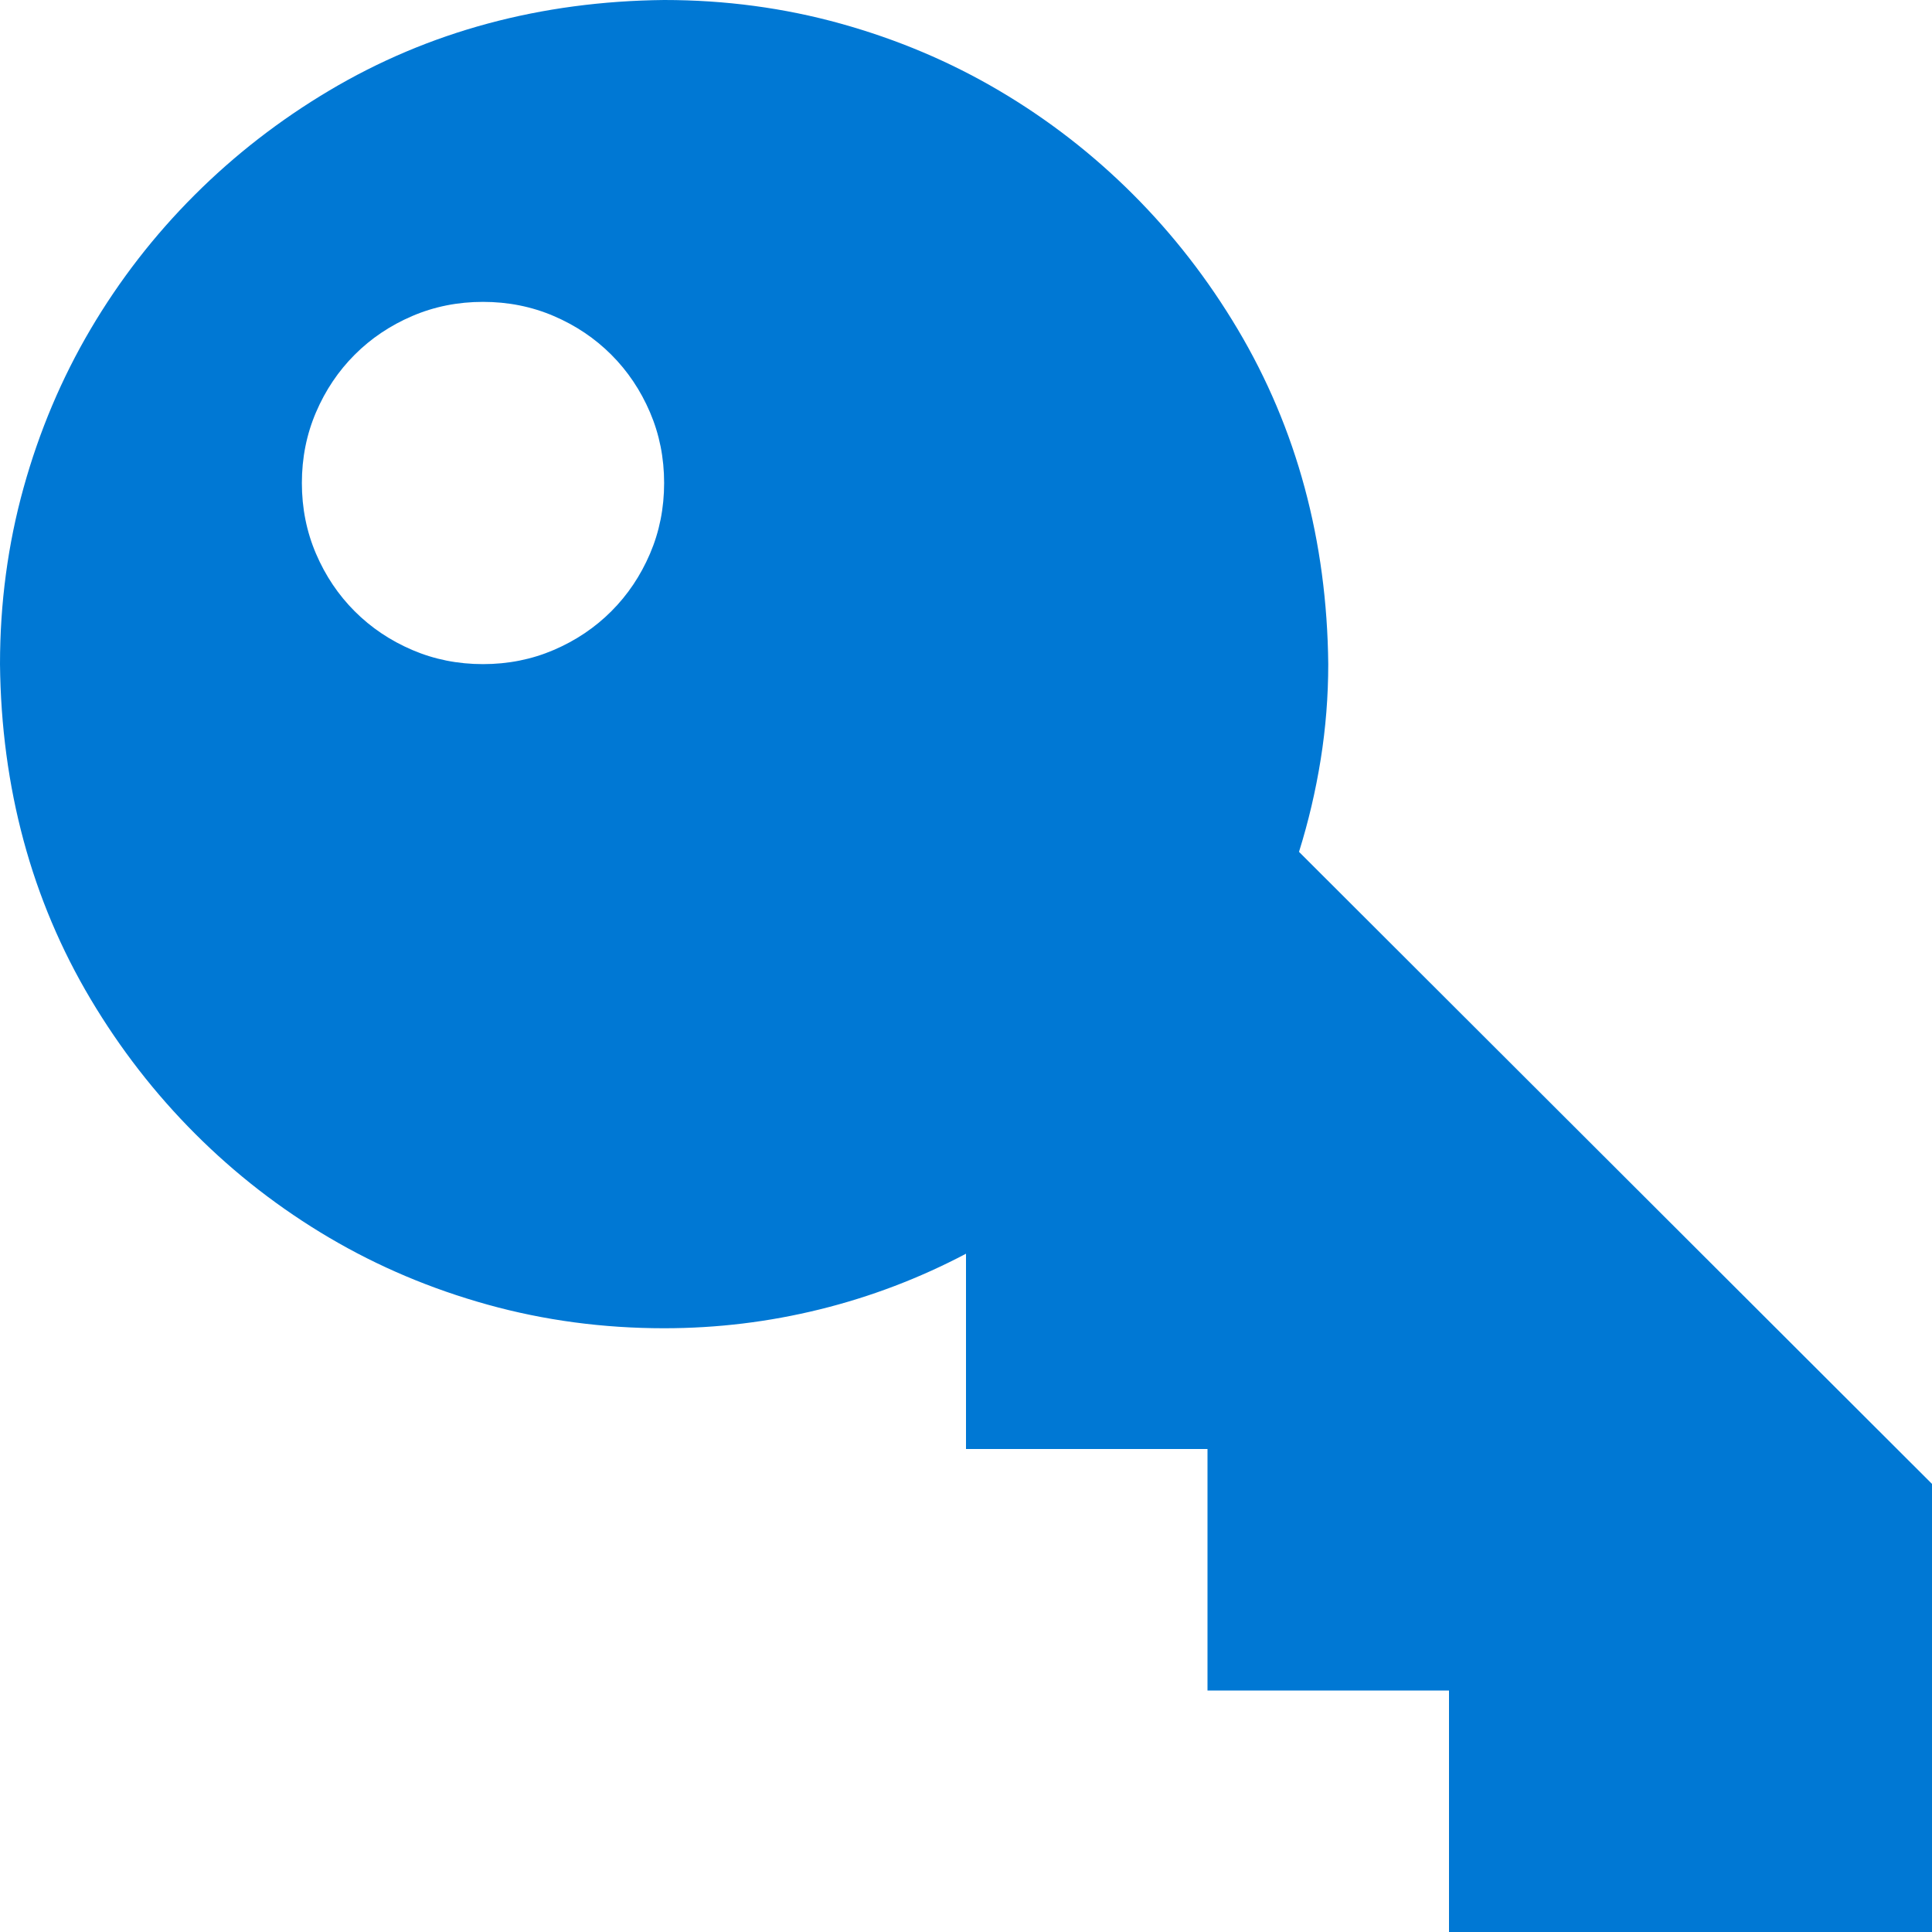
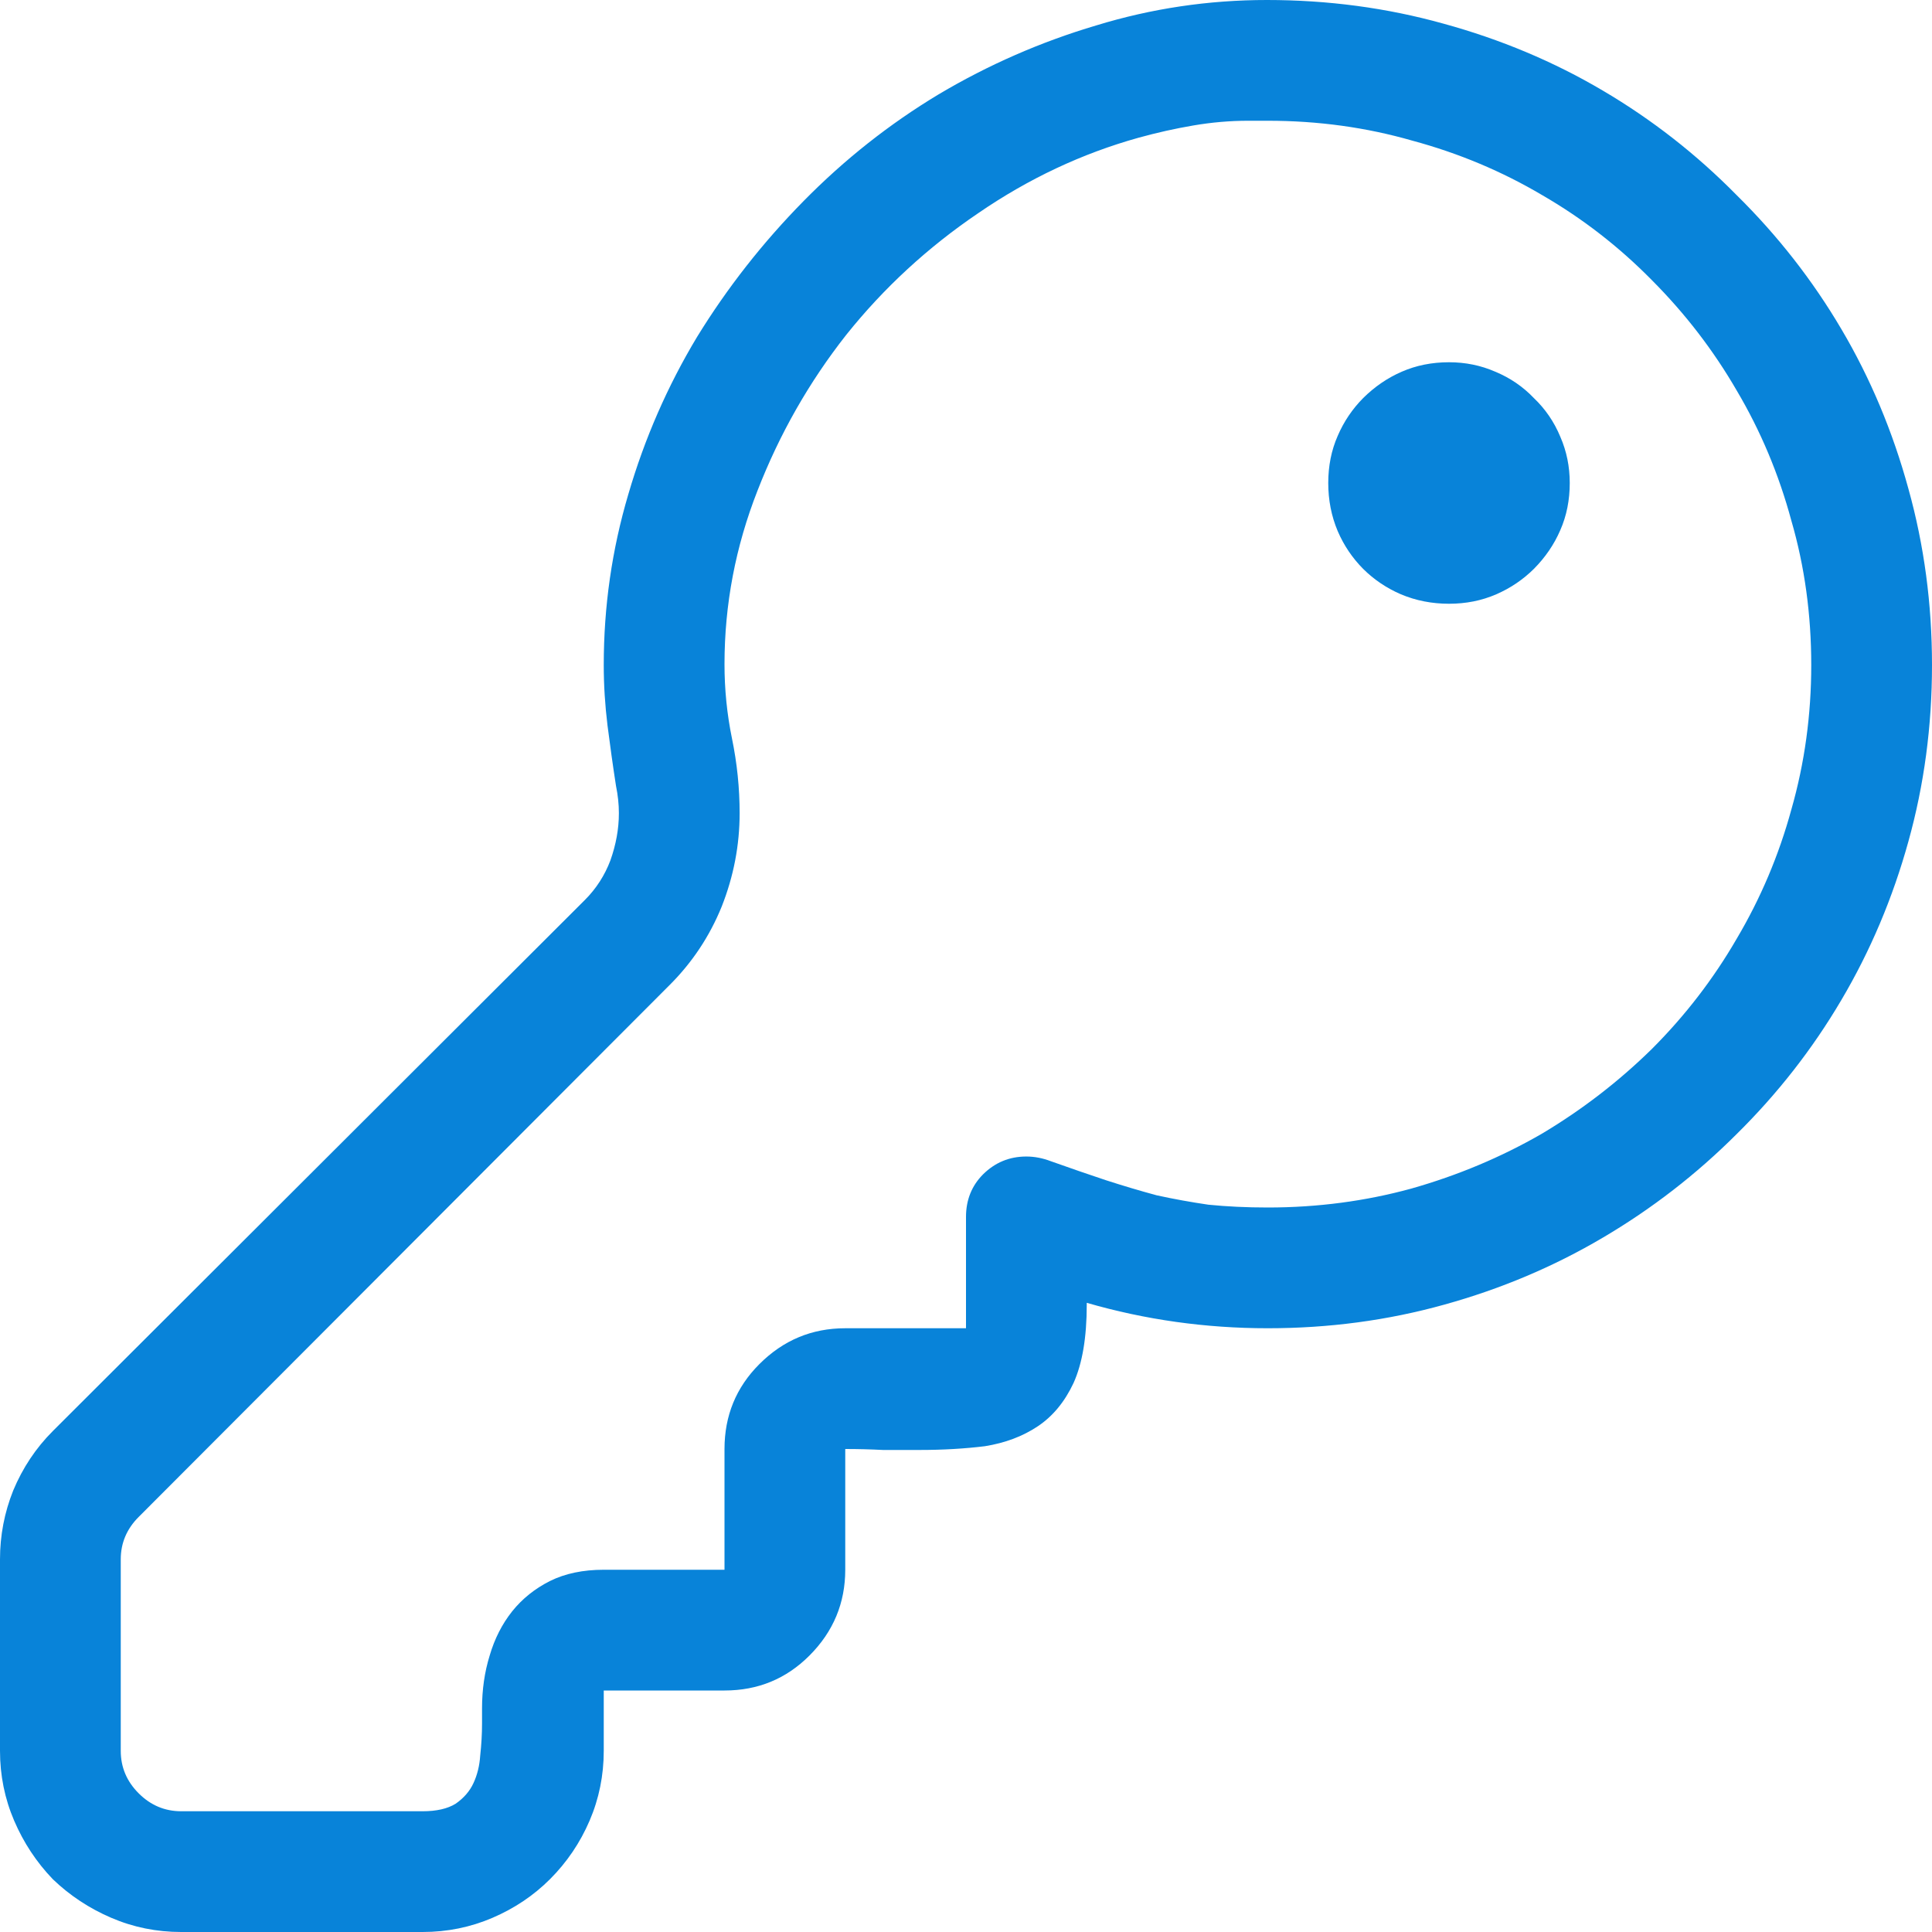
- <svg xmlns="http://www.w3.org/2000/svg" viewBox="0 0 2048 2048" width="18" height="18">
-   <path d="M2048 1573v475h-512v-256h-256v-256h-256v-207q-74 39-155 59t-165 20q-97 0-187-25t-168-71-142-110-111-143-71-168T0 704q0-97 25-187t71-168 110-142T349 96t168-71T704 0q97 0 187 25t168 71 142 110 111 143 71 168 25 187q0 51-8 101t-23 98l671 670zM512 704q40 0 75-15t61-41 41-61 15-75q0-40-15-75t-41-61-61-41-75-15q-40 0-75 15t-61 41-41 61-15 75q0 40 15 75t41 61 61 41 75 15z" fill="#0078D4" />
+ <svg xmlns="http://www.w3.org/2000/svg" width="18" height="18" viewBox="0 0 18 18" fill="none">
+   <path d="M1.688 18C1.459 18 1.242 17.956 1.037 17.868C0.832 17.78 0.65 17.66 0.492 17.508C0.34 17.35 0.22 17.168 0.132 16.963C0.044 16.758 0 16.541 0 16.312V14.528C0 14.306 0.041 14.092 0.123 13.887C0.211 13.676 0.334 13.491 0.492 13.333L5.449 8.385C5.555 8.279 5.634 8.156 5.687 8.016C5.739 7.869 5.766 7.723 5.766 7.576C5.766 7.494 5.757 7.409 5.739 7.321C5.71 7.134 5.684 6.946 5.66 6.759C5.637 6.571 5.625 6.384 5.625 6.196C5.625 5.651 5.701 5.121 5.854 4.605C6.006 4.084 6.22 3.595 6.495 3.138C6.776 2.681 7.107 2.259 7.488 1.872C7.869 1.485 8.288 1.154 8.745 0.879C9.208 0.604 9.697 0.39 10.213 0.237C10.729 0.079 11.259 0 11.804 0C12.372 0 12.92 0.073 13.447 0.22C13.98 0.366 14.476 0.574 14.933 0.844C15.39 1.113 15.806 1.438 16.181 1.819C16.561 2.194 16.887 2.61 17.156 3.067C17.426 3.524 17.634 4.02 17.78 4.553C17.927 5.08 18 5.628 18 6.196C18 6.765 17.927 7.312 17.78 7.84C17.634 8.367 17.426 8.859 17.156 9.316C16.887 9.773 16.561 10.19 16.181 10.565C15.806 10.94 15.39 11.262 14.933 11.531C14.476 11.801 13.983 12.009 13.456 12.155C12.929 12.302 12.381 12.375 11.812 12.375C11.232 12.375 10.67 12.296 10.125 12.138V12.155C10.125 12.46 10.084 12.703 10.002 12.885C9.92 13.06 9.809 13.195 9.668 13.289C9.527 13.383 9.363 13.444 9.176 13.474C8.988 13.497 8.786 13.509 8.569 13.509C8.458 13.509 8.344 13.509 8.227 13.509C8.109 13.503 7.992 13.5 7.875 13.5V14.625C7.875 14.935 7.764 15.202 7.541 15.425C7.324 15.642 7.061 15.75 6.75 15.75H5.625V16.312C5.625 16.541 5.581 16.758 5.493 16.963C5.405 17.168 5.282 17.35 5.124 17.508C4.972 17.66 4.793 17.78 4.588 17.868C4.383 17.956 4.166 18 3.938 18H1.688ZM3.938 16.875C4.066 16.875 4.169 16.852 4.245 16.805C4.321 16.752 4.377 16.688 4.412 16.611C4.447 16.535 4.468 16.45 4.474 16.356C4.485 16.257 4.491 16.157 4.491 16.058V15.917C4.491 15.741 4.515 15.577 4.562 15.425C4.608 15.267 4.679 15.129 4.772 15.012C4.866 14.895 4.983 14.801 5.124 14.73C5.265 14.66 5.432 14.625 5.625 14.625H6.75V13.5C6.75 13.19 6.858 12.926 7.075 12.709C7.298 12.486 7.564 12.375 7.875 12.375H9V11.338C9 11.18 9.053 11.048 9.158 10.942C9.27 10.831 9.404 10.775 9.562 10.775C9.639 10.775 9.715 10.79 9.791 10.819C9.973 10.884 10.143 10.942 10.301 10.995C10.465 11.048 10.623 11.095 10.775 11.136C10.934 11.171 11.095 11.2 11.259 11.224C11.429 11.241 11.613 11.25 11.812 11.25C12.275 11.25 12.721 11.191 13.148 11.074C13.582 10.951 13.986 10.781 14.361 10.565C14.736 10.342 15.079 10.078 15.39 9.773C15.7 9.463 15.964 9.12 16.181 8.745C16.403 8.37 16.573 7.969 16.69 7.541C16.814 7.107 16.875 6.659 16.875 6.196C16.875 5.728 16.814 5.279 16.69 4.852C16.573 4.418 16.403 4.014 16.181 3.639C15.964 3.264 15.7 2.921 15.39 2.61C15.085 2.3 14.745 2.036 14.37 1.819C13.995 1.597 13.591 1.427 13.157 1.31C12.729 1.187 12.281 1.125 11.812 1.125H11.628C11.458 1.125 11.288 1.14 11.118 1.169C10.948 1.198 10.778 1.236 10.608 1.283C10.081 1.43 9.583 1.664 9.114 1.986C8.646 2.303 8.235 2.681 7.884 3.12C7.538 3.56 7.263 4.043 7.058 4.57C6.853 5.092 6.75 5.631 6.75 6.188C6.75 6.422 6.773 6.653 6.82 6.882C6.867 7.11 6.891 7.342 6.891 7.576C6.891 7.875 6.835 8.165 6.724 8.446C6.612 8.722 6.451 8.965 6.24 9.176L1.292 14.133C1.181 14.244 1.125 14.376 1.125 14.528V16.312C1.125 16.465 1.181 16.597 1.292 16.708C1.403 16.819 1.535 16.875 1.688 16.875H3.938ZM12.375 4.5C12.375 4.342 12.404 4.195 12.463 4.061C12.521 3.926 12.601 3.809 12.7 3.709C12.806 3.604 12.926 3.521 13.06 3.463C13.195 3.404 13.342 3.375 13.5 3.375C13.652 3.375 13.796 3.404 13.931 3.463C14.071 3.521 14.191 3.604 14.291 3.709C14.396 3.809 14.479 3.929 14.537 4.069C14.596 4.204 14.625 4.348 14.625 4.5C14.625 4.658 14.596 4.805 14.537 4.939C14.479 5.074 14.396 5.194 14.291 5.3C14.191 5.399 14.074 5.479 13.94 5.537C13.805 5.596 13.658 5.625 13.5 5.625C13.342 5.625 13.192 5.596 13.052 5.537C12.917 5.479 12.8 5.399 12.7 5.3C12.601 5.2 12.521 5.083 12.463 4.948C12.404 4.808 12.375 4.658 12.375 4.5Z" fill="#0883D9" />
</svg>
